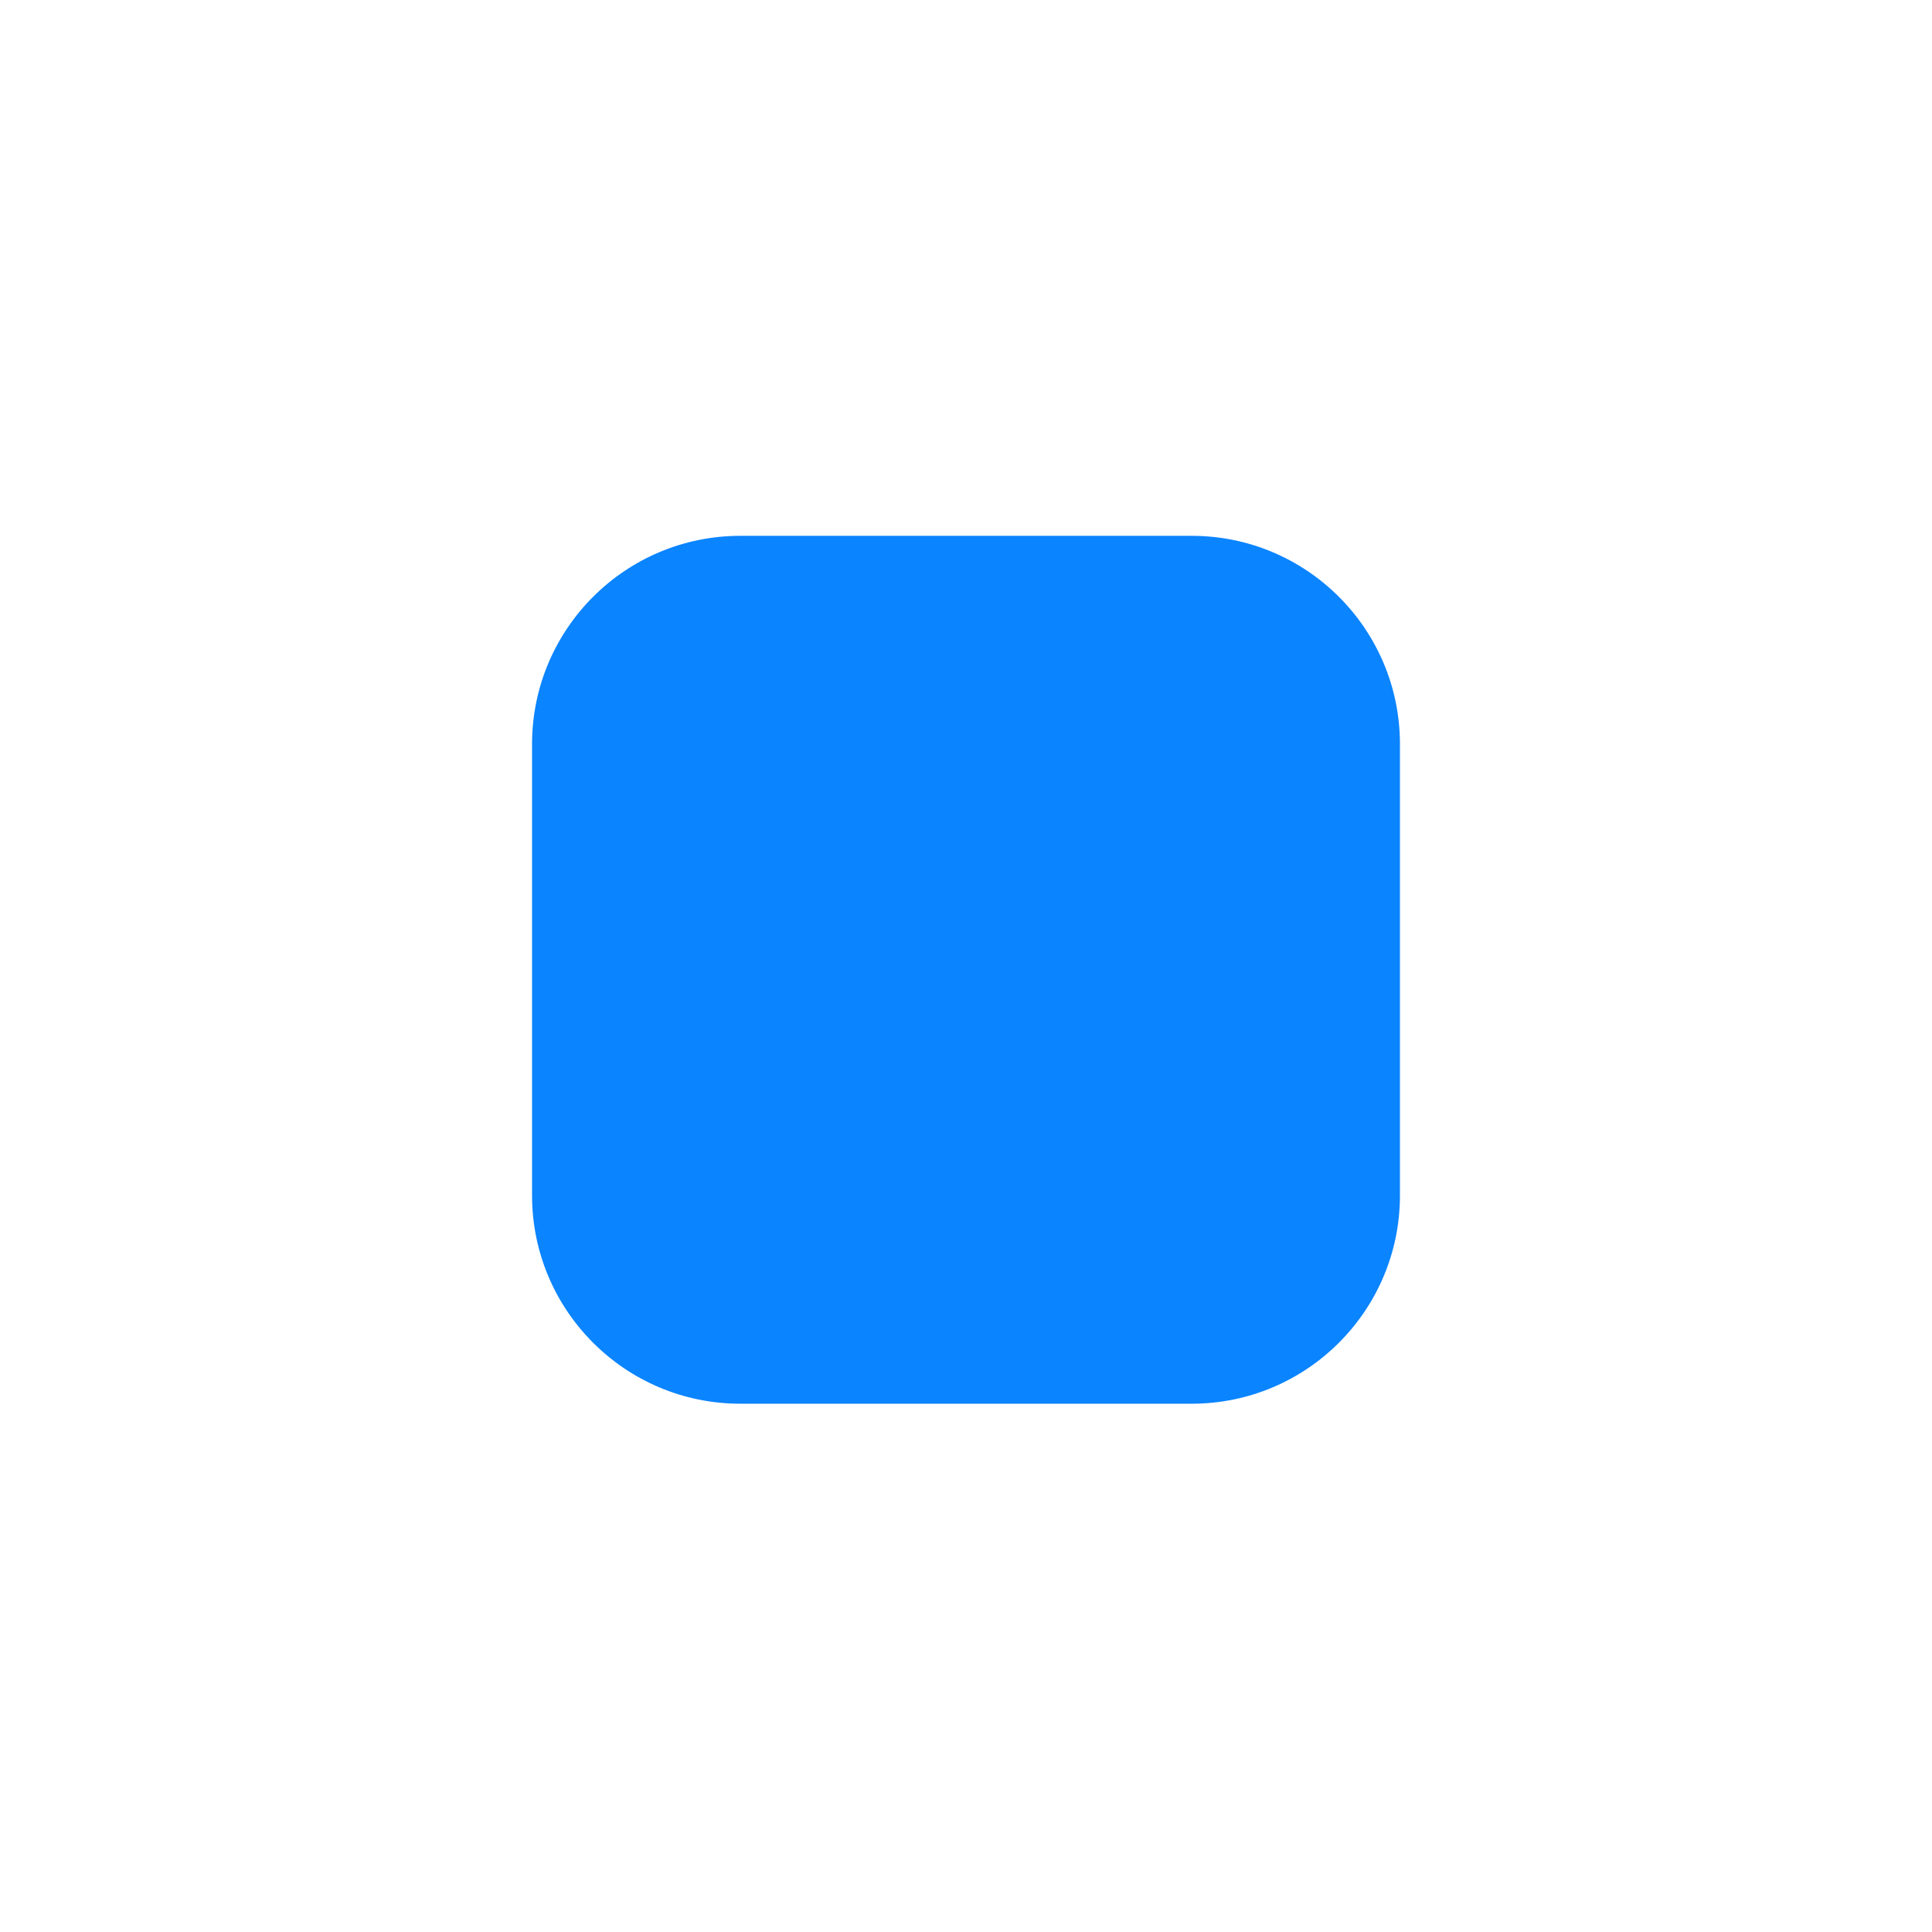
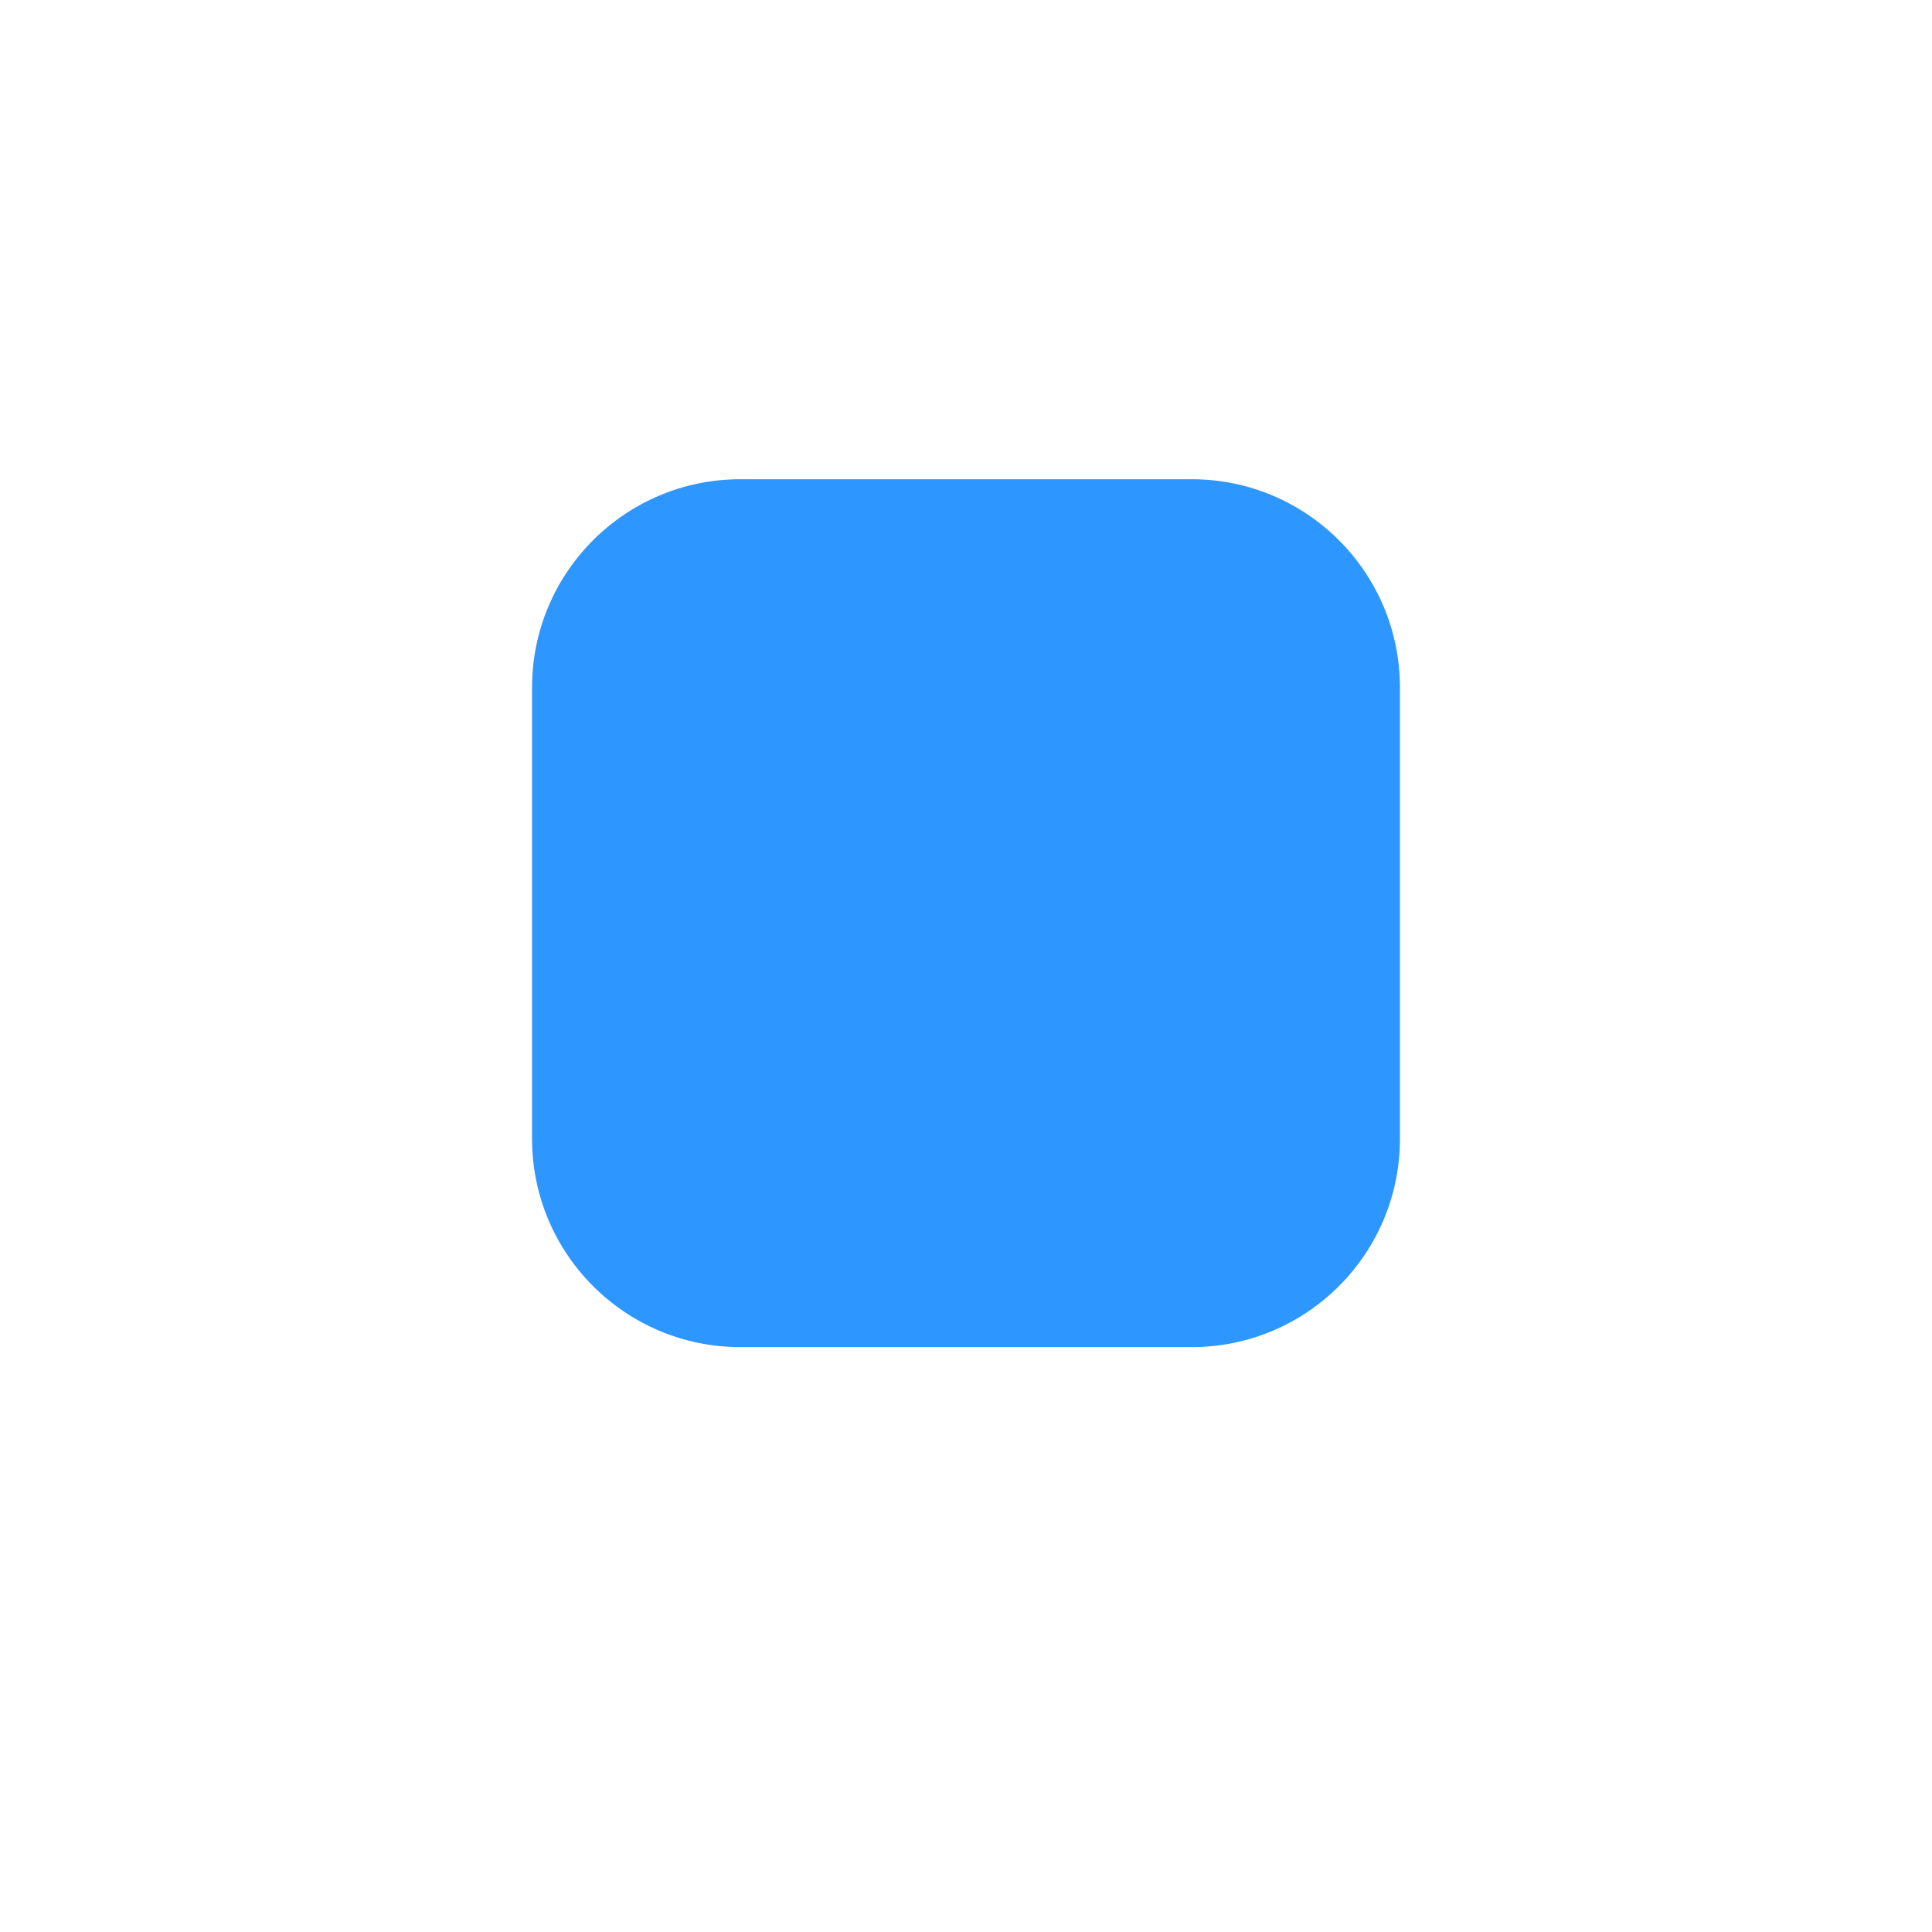
<svg xmlns="http://www.w3.org/2000/svg" width="1024" height="1024" viewBox="0 0 1024 1024">
  <defs />
-   <rect x="282" y="284" width="460" height="460" rx="110.4" fill="#0a84ff" fill-opacity="1" />
+   <rect x="282" y="254" width="460" height="460" rx="110.4" fill="#0a84ff" fill-opacity="0.85" />
</svg>
